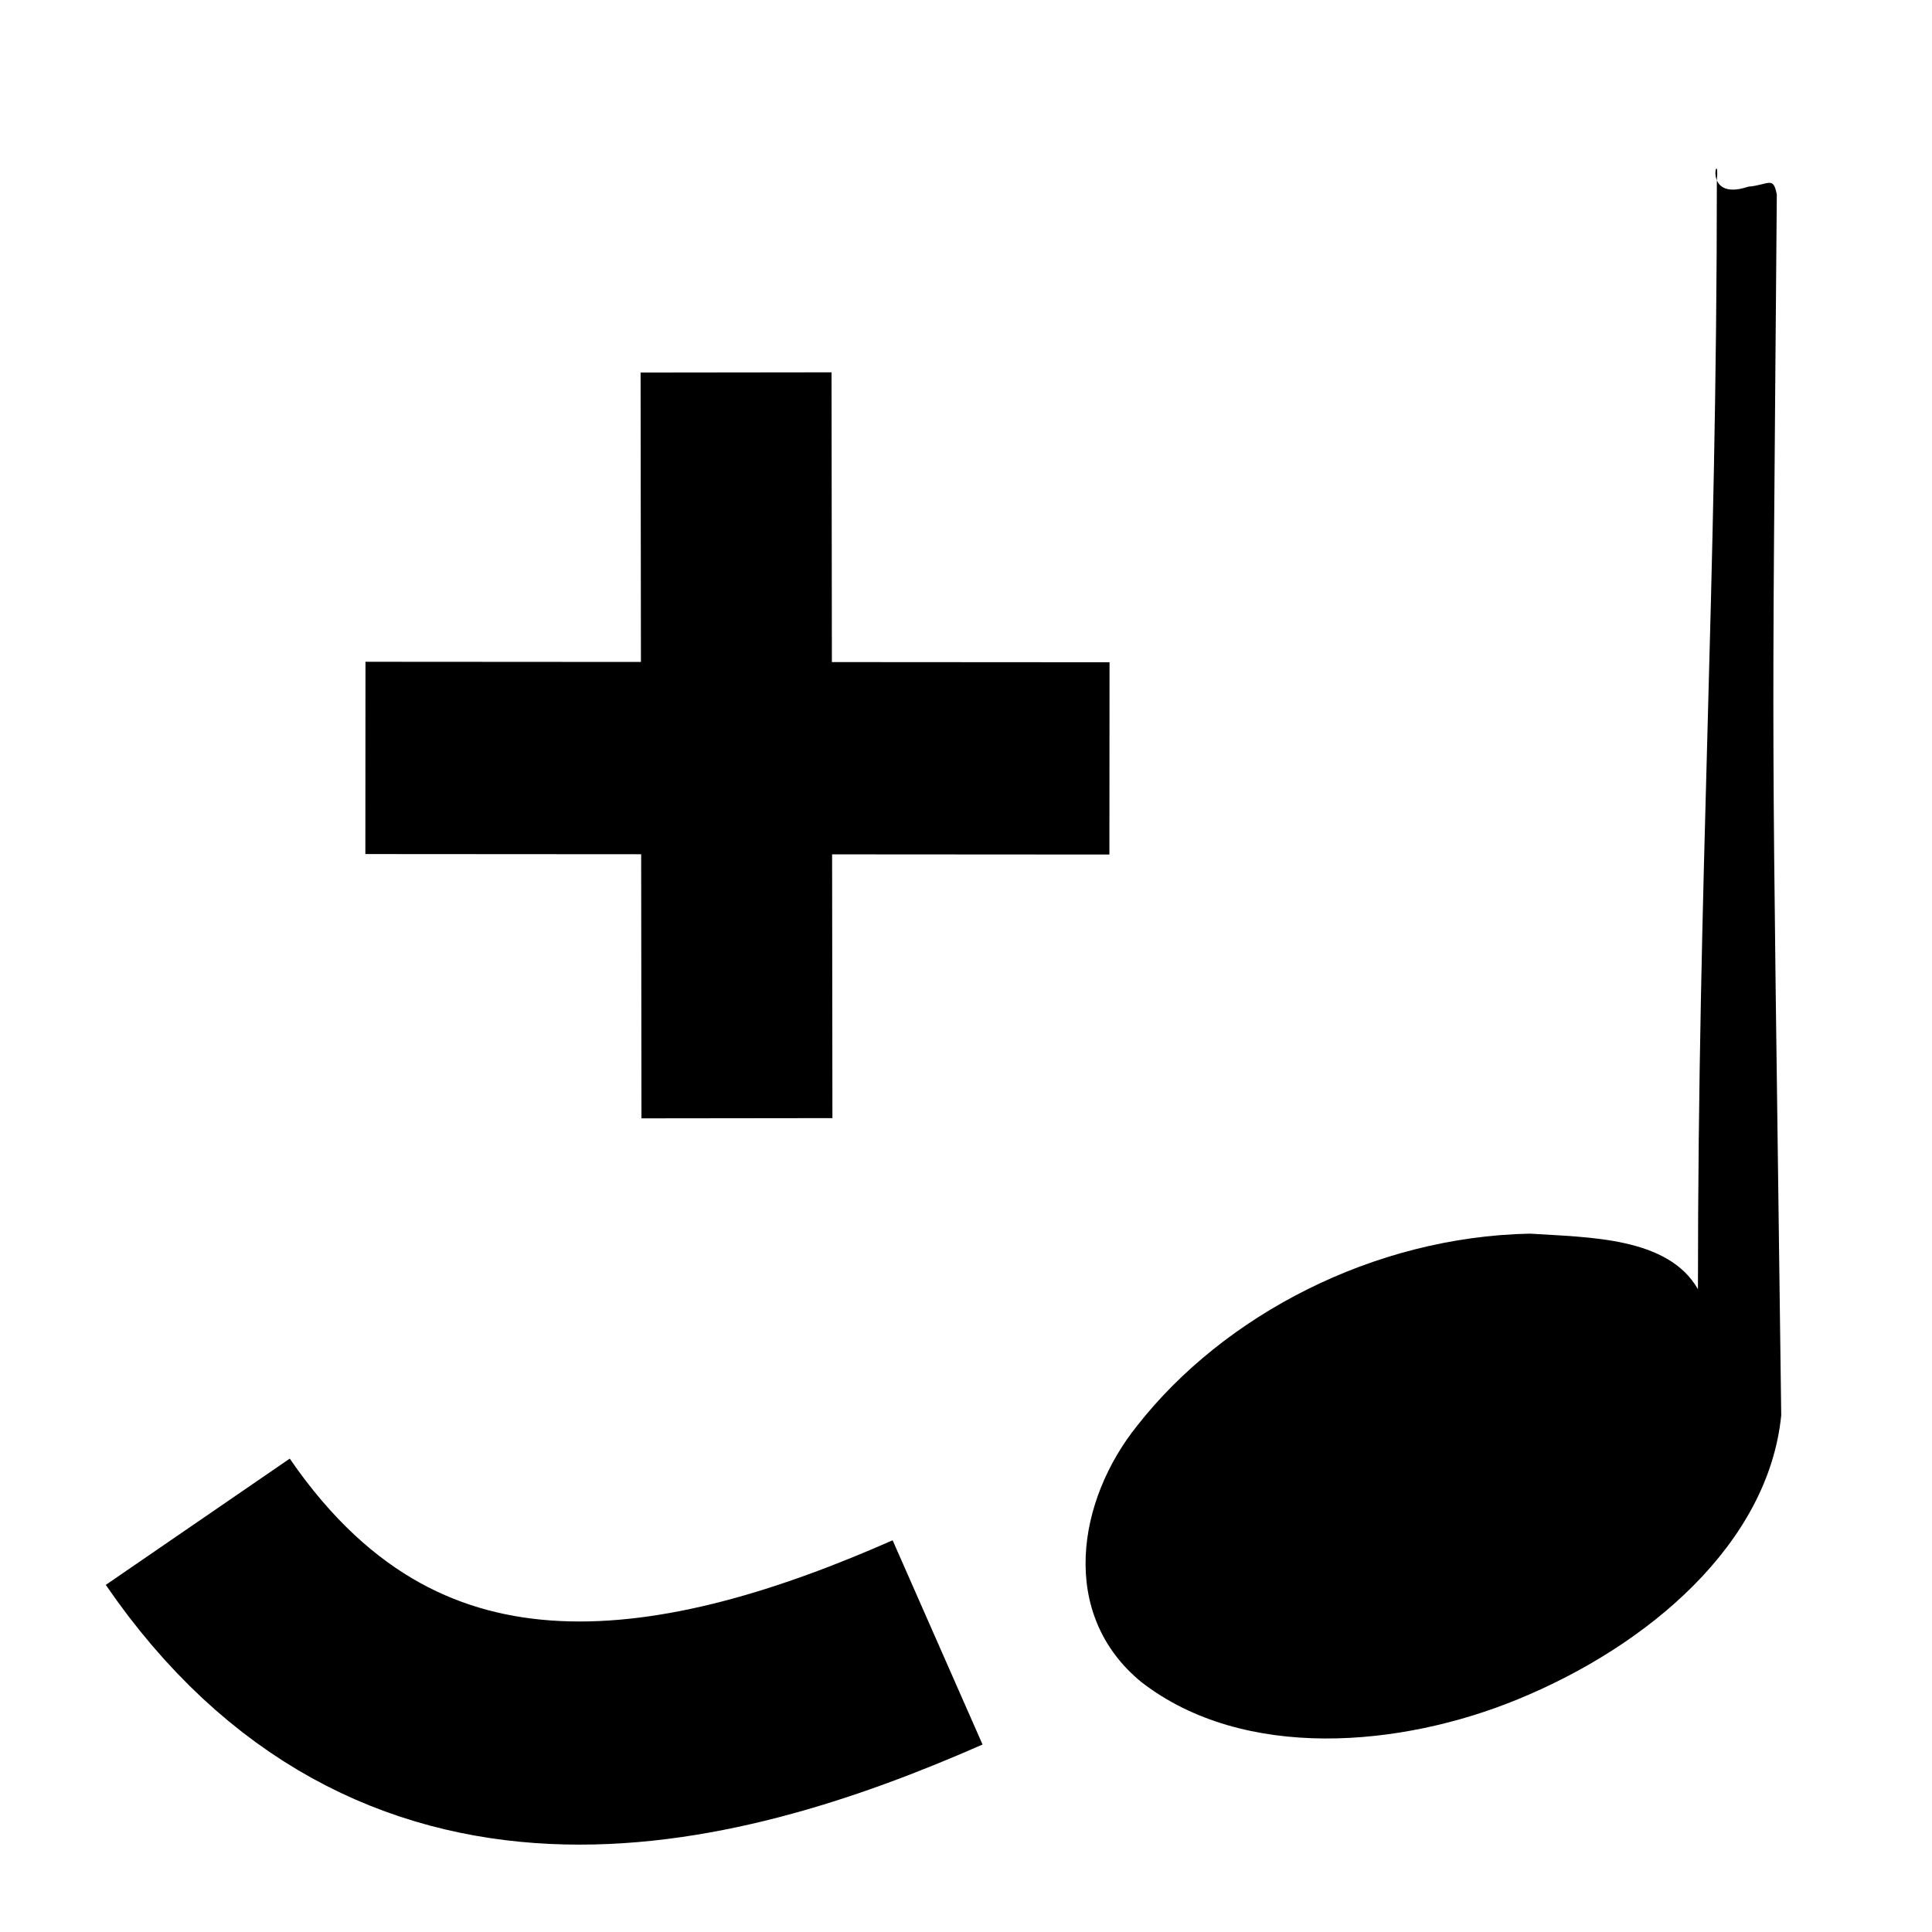
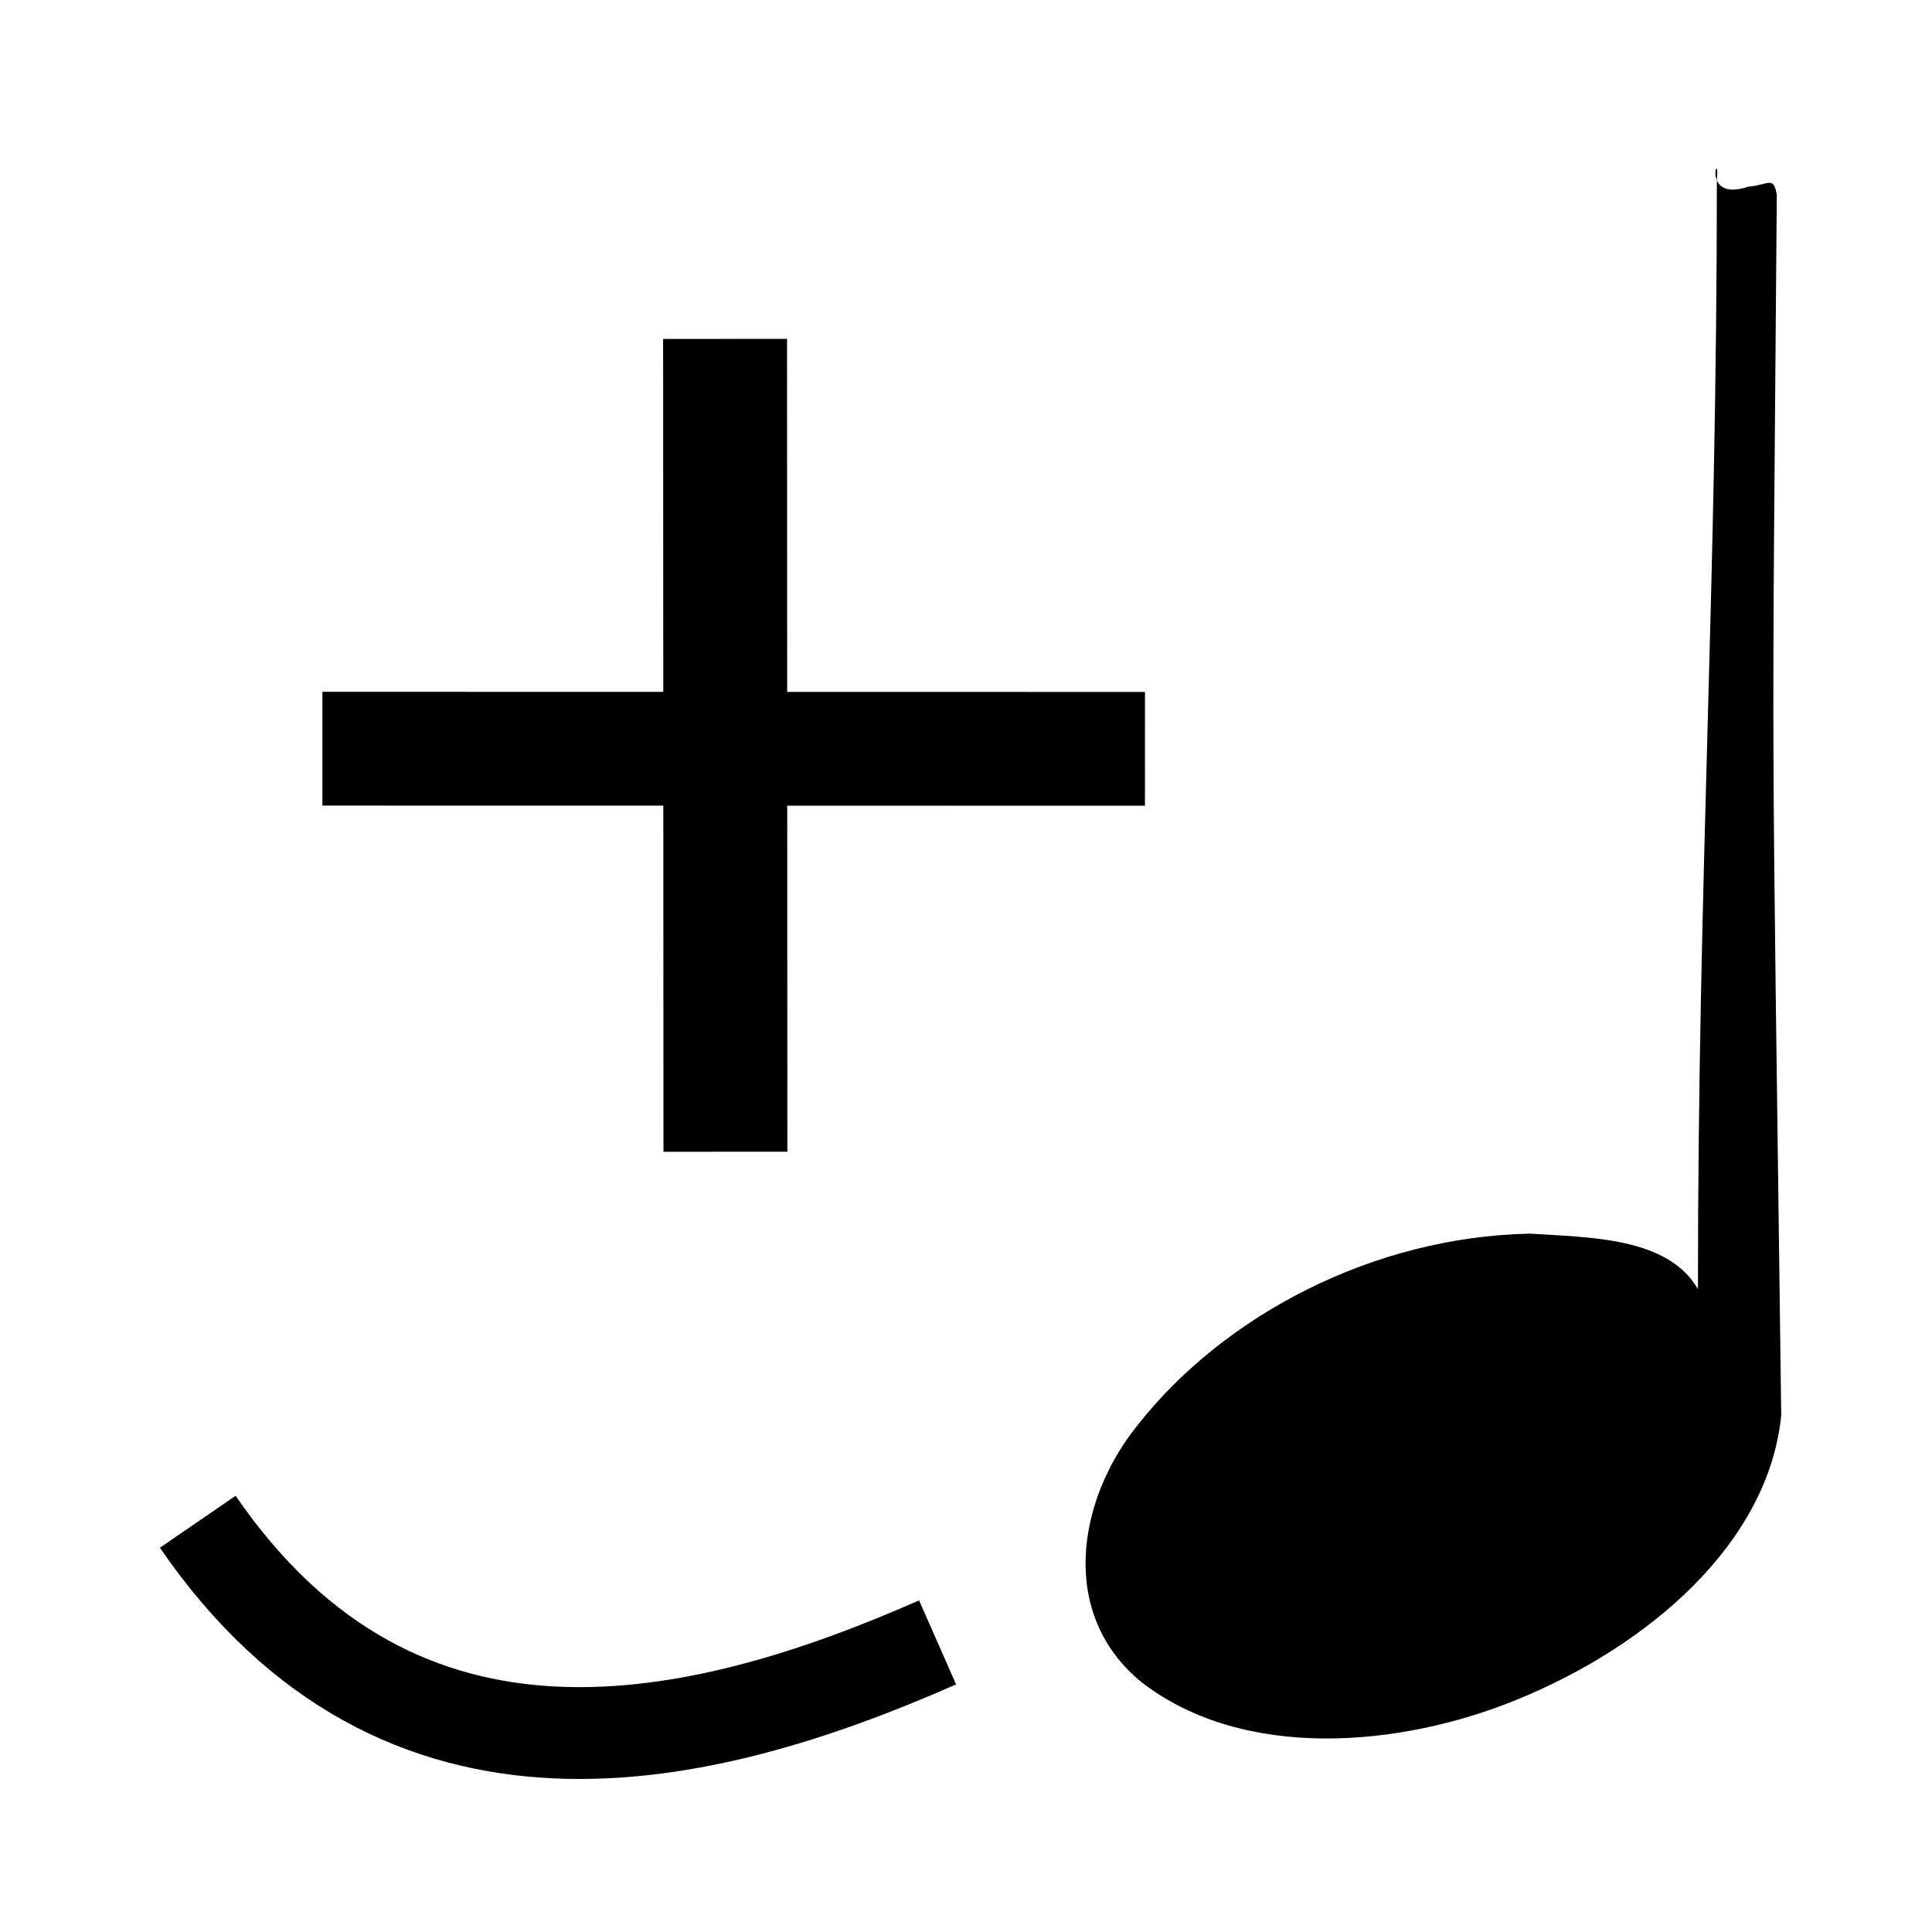
<svg xmlns="http://www.w3.org/2000/svg" viewBox="-1 -200 1000 1000" id="svg34224" width="128" height="128" version="1.0">
  <defs id="defs7">
    </defs>
-   <path style="fill:none;fill-rule:evenodd;stroke:#000000;stroke-width:115.498;stroke-linecap:butt;stroke-linejoin:miter;stroke-miterlimit:4;stroke-dasharray:none;stroke-opacity:1" d="M 101.361,587.66 C 206.757,741.211 361.528,704.156 484.293,650.104" id="path2391" />
+   <path style="fill:none;fill-rule:evenodd;stroke:#000000;stroke-width:47.531;stroke-linecap:butt;stroke-linejoin:miter;stroke-miterlimit:3;stroke-dasharray:none;stroke-opacity:1" d="M 101.361,587.66 C 206.757,741.211 361.528,704.156 484.293,650.104" id="path2391" />
  <g id="g3185" transform="matrix(6.665212,0,0,5.691932,238.9771,-5019.32)">
    <path style="fill:#000000;fill-opacity:1" d="M 99.757,863.67 C 96.01,865.14 97.58,859.904 97.321,863.033 C 97.321,900.561 95.852,926.399 95.852,963.927 C 93.529,959.167 87.367,959.223 82.802,958.875 C 70.626,959.159 59.033,966.299 52.323,976.313 C 47.651,983.098 46.183,993.472 52.636,999.659 C 60.61,1006.885 72.827,1005.579 81.874,1001.214 C 91.997,996.356 101.327,987.062 102.32,975.392 C 101.554,906.062 101.592,921.003 101.977,864.396 C 101.7,862.656 101.365,863.507 99.757,863.67 z" id="path3187" />
  </g>
-   <path style="fill:none;fill-rule:evenodd;stroke:#000000;stroke-width:99.523;stroke-linecap:butt;stroke-linejoin:miter;stroke-miterlimit:4;stroke-dasharray:none;stroke-opacity:1" d="M 188.14,192.296 L 573.258,192.543" id="path2383" />
-   <path style="fill:none;fill-rule:evenodd;stroke:#000000;stroke-width:98.836;stroke-linecap:butt;stroke-linejoin:miter;stroke-miterlimit:4;stroke-dasharray:none;stroke-opacity:1" d="M 379.986,-7.225 L 380.441,378.797" id="path2385" />
+   <path style="fill:none;stroke:#000000;stroke-width:58.889;stroke-linecap:butt;stroke-linejoin:miter;stroke-miterlimit:4;stroke-opacity:1;stroke-dasharray:none" d="m 165.88,187.523 425.753,0.078" id="path2383" />
+   <path style="fill:none;stroke:#000000;stroke-width:64.141;stroke-linecap:butt;stroke-linejoin:miter;stroke-miterlimit:4;stroke-opacity:1;stroke-dasharray:none" d="m 374.297,-24.573 0.176,420.717" id="path2385" />
</svg>
